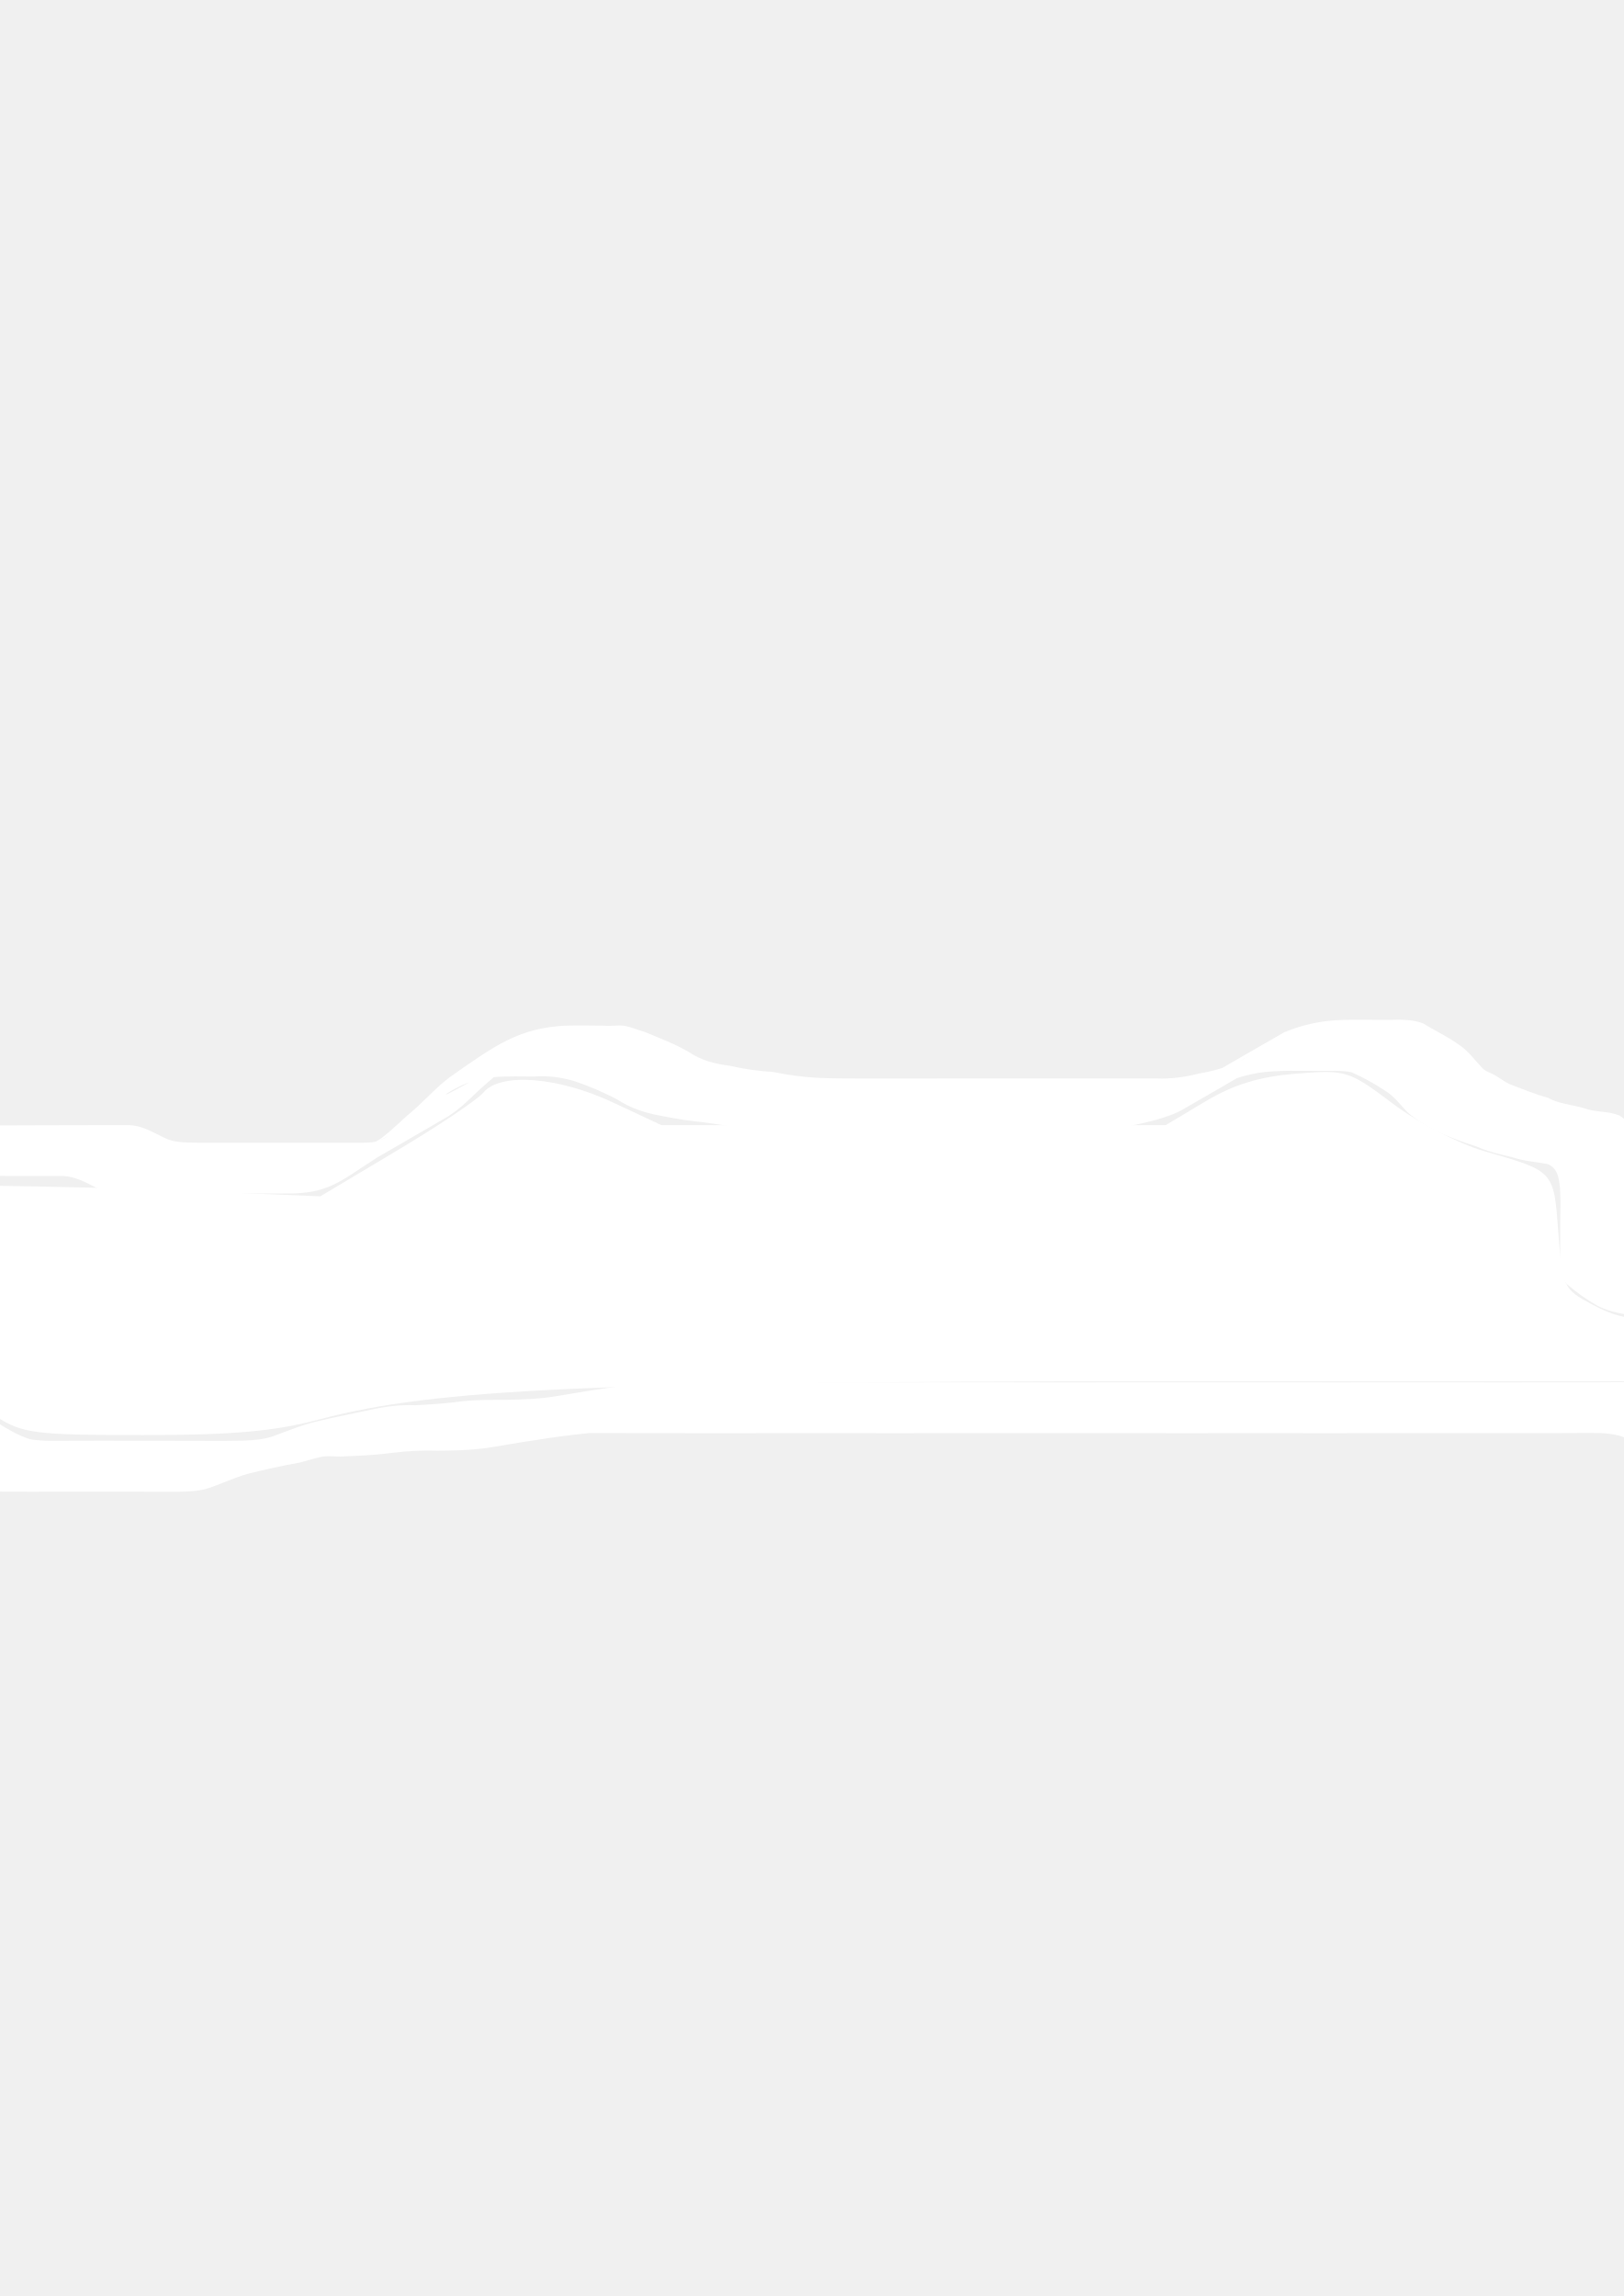
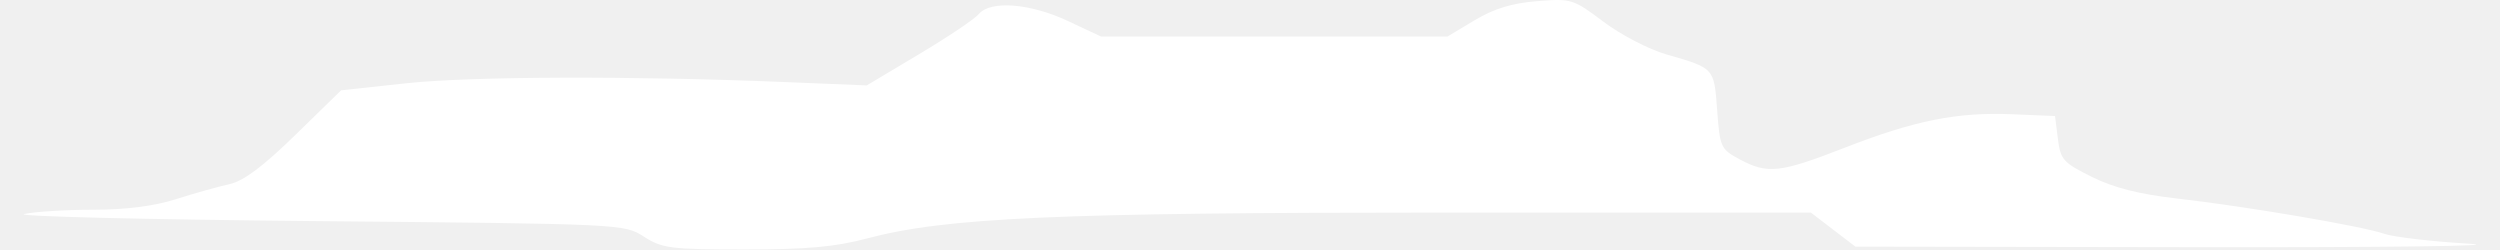
- <svg xmlns="http://www.w3.org/2000/svg" width="210mm" height="297mm" viewBox="0 0 210 297" version="1.1" id="svg7379">
+ <svg xmlns="http://www.w3.org/2000/svg" width="461" height="46" viewBox="-117.285 138.668 461.751 46.966" version="1.1" id="svg7379">
  <defs id="defs7373" />
  <g id="layer1">
-     <path style="display:inline;opacity:1;fill:#ffffff;stroke-width:0.265" id="path5397" d="m -157.723,178.041 c 1.954,0.041 3.908,0.018 5.862,0.012 1.846,-0.006 3.692,-2.6e-4 5.538,0.016 2.273,0.002 4.546,-2.6e-4 6.818,-0.007 1.878,-0.008 3.756,-0.004 5.635,-0.007 1.832,0.079 3.623,-0.011 5.432,-0.271 1.81,-0.588 3.66,-0.927 5.55,-1.104 1.237,-0.167 2.505,0.016 3.727,-0.269 0.609,-0.142 1.194,-0.372 1.791,-0.556 3.754,-2.309 -0.161,0.111 -7.83,4.442 -0.328,0.185 0.638,-0.401 0.957,-0.601 0.719,-0.451 1.283,-0.817 2.024,-1.233 3.569,-2.003 7.146,-3.991 10.72,-5.987 2.456,-0.8 5.039,-1.059 7.605,-1.203 1.985,-0.065 3.97,-0.045 5.956,-0.036 1.723,0.007 3.446,0.007 5.168,0.007 1.416,0.005 2.832,-0.007 4.248,-0.007 1.222,-0.09 2.551,-0.307 3.699,-0.77 0.963,-0.407 2.039,-0.311 3.008,-0.697 0.481,-0.192 0.921,-0.473 1.388,-0.696 1.571,-0.647 3.186,-1.16 4.798,-1.692 1.113,-0.615 2.824,-0.187 3.888,-0.789 0.208,-0.118 0.362,-0.312 0.543,-0.467 -14.087,7.992 -10.865,7.212 -8.235,4.379 0.915,-0.986 1.757,-1.999 2.741,-2.922 1.582,-1.363 3.038,-2.863 4.508,-4.344 1.632,-1.678 3.364,-3.249 5.01,-4.913 4.071,-3.806 9.013,-7.622 14.483,-8.755 1.731,-0.659 3.592,-0.686 5.379,-1.062 1.765,-0.417 3.565,-0.565 5.371,-0.644 1.862,0.075 3.672,-0.195 5.506,-0.461 1.838,-0.244 3.696,-0.303 5.549,-0.329 0.919,-0.129 1.899,0.128 2.814,-0.02 0.814,-0.132 1.833,-0.577 2.652,-0.798 1.766,-0.49 3.587,-0.614 5.407,-0.681 1.811,-0.055 3.623,-0.037 5.435,-0.035 1.81,0.001 3.62,0.008 5.43,0.007 2.101,-0.001 4.202,0.011 6.304,0.022 2.7,0.019 5.4,0.002 8.1,-0.007 1.964,-0.014 3.927,-0.01 5.891,-0.013 1.837,0.001 3.674,5.3e-4 5.51,-0.003 1.726,0.021 3.077,0.918 4.573,1.618 0.995,0.516 2.107,0.592 3.205,0.638 1.592,0.032 3.185,0.029 4.778,0.024 1.824,-0.009 3.648,-0.006 5.472,-0.01 1.857,0.008 3.713,-0.005 5.57,8e-4 1.827,-0.002 3.653,-8e-4 5.48,2.6e-4 1.216,-0.011 2.499,0.11 3.647,-0.402 0.307,-0.137 1.155,-0.688 0.862,-0.523 -2.892,1.628 -5.773,3.276 -8.659,4.914 0.291,-0.191 0.573,-0.397 0.874,-0.573 3.48,-2.033 6.973,-4.044 10.466,-6.053 1.178,-0.677 0.684,-0.353 1.884,-0.937 0.3,-0.146 1.179,-0.628 0.889,-0.461 -2.86,1.652 -5.735,3.278 -8.602,4.918 2.123,-1.132 3.834,-2.818 5.594,-4.423 1.912,-1.528 3.477,-3.413 5.423,-4.897 5.902,-4.159 9.07,-6.466 15.212,-6.714 1.599,-0.035 3.198,-0.006 4.797,0.007 0.852,0.113 1.756,-0.113 2.604,0.018 0.899,0.139 1.833,0.573 2.712,0.816 1.905,0.796 3.877,1.534 5.659,2.583 1.623,1.098 3.458,1.546 5.371,1.786 1.819,0.431 3.669,0.671 5.533,0.79 1.81,0.376 3.636,0.62 5.48,0.742 1.847,0.098 3.697,0.1 5.546,0.1 2.057,0.004 4.114,0.007 6.172,0.004 1.934,-0.011 3.868,-0.006 5.802,-0.009 1.814,-0.004 3.628,5.3e-4 5.441,-0.002 1.823,0.007 3.645,7.9e-4 5.468,-0.003 1.674,-0.007 3.349,0.003 5.023,0.002 1.753,-0.006 3.507,0.002 5.26,0.001 1.803,-0.003 3.605,0.002 5.408,-8e-4 1.851,0.088 3.695,-0.181 5.485,-0.639 1.948,-0.319 3.758,-0.872 5.535,-1.73 4.137,-2.453 -2.673,1.591 -7.799,4.445 -0.34,0.189 0.643,-0.44 0.958,-0.667 0.388,-0.28 1.415,-1.083 1.844,-1.334 3.462,-2.032 6.954,-4.014 10.431,-6.021 1.771,-0.765 3.62,-1.227 5.527,-1.474 1.417,-0.166 2.843,-0.171 4.267,-0.168 1.262,0.002 2.523,0.008 3.785,0.014 1.519,-0.035 2.962,-0.081 4.402,0.443 1.49,0.932 3.123,1.661 4.543,2.701 1.214,0.752 2.053,1.935 3.021,2.963 0.441,0.564 1.136,0.691 1.71,1.03 0.692,0.408 1.26,0.861 2.001,1.206 1.627,0.606 3.225,1.276 4.902,1.739 1.431,0.794 3.059,0.878 4.59,1.322 1.5,0.577 3.143,0.356 4.616,0.95 1.513,0.889 1.987,2.419 2.242,4.052 0.154,1.459 0.14,2.929 0.136,4.395 -0.014,1.354 -0.026,2.707 -0.032,4.061 0.112,1.109 -0.399,2.61 0.47,3.486 1.205,0.866 2.345,1.833 3.678,2.496 1.647,0.718 3.431,0.842 5.201,0.918 0.068,0.002 1.726,0.042 1.809,0.028 0.762,-0.134 2.667,-1.067 3.44,-1.376 3.747,-1.769 7.68,-3.075 11.538,-4.573 4.305,-1.863 8.876,-3.033 13.475,-3.901 3.67,-0.588 7.392,-0.68 11.1,-0.74 2.381,-0.037 4.763,-0.024 7.144,-0.021 1.888,-0.05 3.292,-0.141 5.007,0.748 0.944,0.746 1.273,1.838 1.409,2.983 0.061,0.942 0.041,1.887 0.021,2.83 -0.018,1.072 -0.221,2.122 0.451,3.021 1.094,0.938 2.374,1.549 3.739,1.977 1.97,1.244 3.965,2.394 6.194,3.097 1.856,0.38 3.738,0.471 5.607,0.774 2.223,0.706 4.539,0.931 6.853,1.089 2.304,0.128 4.613,0.136 6.92,0.134 1.26,-0.004 2.563,-0.056 3.796,0.266 0.763,0.199 1.49,0.522 2.243,0.757 2.686,0.754 5.399,1.374 8.164,1.751 2.029,0.536 4.135,0.632 6.183,1.038 1.798,0.416 3.632,0.572 5.471,0.658 1.812,0.617 3.66,1.099 5.494,1.644 1.794,0.721 3.666,1.132 5.585,1.308 2.146,0.457 4.322,0.67 6.509,0.794 2.061,0.099 4.125,0.088 6.187,0.094 1.883,-0.005 3.767,-0.004 5.65,-0.008 1.82,-0.006 3.64,-0.001 5.461,-0.004 1.828,0.004 3.655,-0.003 5.483,0.003 1.849,-0.003 3.698,-0.002 5.547,-5.3e-4 1.83,0.02 3.559,-0.331 5.057,0.921 0.253,0.628 0.543,0.981 0.217,1.693 -0.627,1.366 -3.02,2.538 -4.245,3.294 -10.02,6.254 -9.946,6.329 -18.862,7.475 -3.04,0.385 -6.1,0.584 -9.162,0.686 -2.084,0.068 -4.169,0.068 -6.254,0.067 -1.855,2.3e-4 -3.711,-0.006 -5.566,-0.004 -1.832,-0.004 -3.665,0.002 -5.497,-0.004 -1.849,0.003 -3.698,0.002 -5.547,7.9e-4 -1.82,0.006 -3.641,-5.3e-4 -5.461,0.001 -1.841,-0.002 -3.682,-0.001 -5.523,0.002 -1.865,-0.004 -3.73,-0.004 -5.594,-0.004 -1.837,0.006 -3.675,1.1e-4 -5.512,0.002 -1.811,0.004 -3.621,-0.001 -5.432,0.002 -1.852,-0.009 -3.704,0.004 -5.556,-0.002 -1.869,0.003 -3.738,-0.002 -5.607,-2.6e-4 -1.823,0.004 -3.645,-7.9e-4 -5.468,0.002 -2.744,-0.025 -5.487,-0.029 -8.231,-0.039 -2.953,-0.012 -5.905,0.009 -8.858,0.027 -1.966,-7.9e-4 -3.931,0.016 -5.897,0.01 -1.857,0.003 -3.714,-0.002 -5.572,-2.4e-4 -1.82,0.004 -3.64,-8e-4 -5.46,0.002 -1.828,-0.004 -3.656,0.003 -5.484,-0.003 -1.849,0.003 -3.698,0.002 -5.547,5.3e-4 -1.859,0.002 -3.717,-0.002 -5.575,0.002 -1.808,-0.001 -3.616,-0.001 -5.425,0.002 -1.766,-0.002 -3.533,-0.002 -5.299,2.6e-4 -1.953,0.101 -3.739,-0.776 -5.429,-1.652 -2.006,-1.283 -3.677,-2.959 -5.759,-4.138 -1.324,-0.802 -2.788,-0.979 -4.298,-1.037 -1.46,-0.024 -2.921,0.001 -4.382,0.012 -1.622,0.016 -3.243,0.007 -4.865,0.009 -1.794,0.003 -3.587,-0.002 -5.381,5.3e-4 -1.83,-0.004 -3.66,0.003 -5.49,-0.003 -1.85,0.003 -3.699,0.002 -5.549,5.3e-4 -1.859,0.002 -3.717,-0.002 -5.576,0.002 -1.808,-0.001 -3.616,-0.001 -5.425,0.002 -1.859,-0.004 -3.719,-0.004 -5.578,-0.005 -1.837,0.006 -3.675,8e-5 -5.512,0.002 -1.842,-0.002 -3.684,-0.001 -5.526,0.003 -1.824,-0.009 -3.648,0.004 -5.471,-0.003 -1.866,0.003 -3.731,-0.003 -5.597,-8e-4 -1.823,0.004 -3.646,-7.9e-4 -5.468,0.002 -1.828,-0.004 -3.656,0.003 -5.484,-0.003 -1.849,0.003 -3.698,0.002 -5.547,5.3e-4 -1.859,0.002 -3.717,-0.002 -5.575,0.002 -1.808,-0.001 -3.616,-0.001 -5.425,0.002 -1.859,-0.004 -3.719,-0.004 -5.578,-0.005 -1.837,0.006 -3.675,8e-5 -5.512,0.002 -1.773,0.007 -3.545,-2.6e-4 -5.318,7.9e-4 -1.652,0.002 -3.304,0.005 -4.956,0.006 -1.632,0.005 -3.264,-0.005 -4.895,-0.005 -1.903,0.005 -3.805,-0.009 -5.708,-0.007 -2.25,-0.007 -4.499,-0.01 -6.749,-0.003 -2.293,0.237 -4.573,0.521 -6.846,0.899 -2.283,0.303 -4.537,0.772 -6.818,1.087 -1.959,0.238 -3.936,0.279 -5.907,0.292 -1.925,-0.061 -3.819,0.02 -5.726,0.263 -2.052,0.273 -4.12,0.388 -6.188,0.46 -0.942,0.12 -1.931,-0.101 -2.87,0.033 -1.013,0.145 -2.074,0.546 -3.073,0.781 -2.243,0.393 -4.457,0.901 -6.667,1.443 -1.878,0.516 -3.617,1.409 -5.475,1.978 -1.378,0.341 -2.807,0.342 -4.218,0.358 -1.52,0.004 -3.039,-0.003 -4.559,-0.015 -1.707,-0.009 -3.413,-0.006 -5.12,-0.004 -1.543,0.001 -3.087,0.002 -4.63,0.002 -1.362,-0.001 -2.723,0.007 -4.085,0.006 -1.36,0.001 -2.72,0.002 -4.08,-0.01 -1.786,0.048 -3.495,0.08 -5.219,-0.415 -1.546,-0.733 -3.152,-1.47 -4.526,-2.496 -1.336,-1.019 -2.843,-1.713 -4.46,-2.138 -1.359,-0.272 -2.753,-0.255 -4.133,-0.26 -1.703,-0.004 -3.405,0.01 -5.108,0.007 -1.847,0.006 -3.694,0.006 -5.541,0.005 -1.822,0.006 -3.645,-2.7e-4 -5.467,0.001 -1.81,0.004 -3.62,-0.002 -5.43,0.001 -1.852,-0.009 -3.704,0.004 -5.557,-0.002 -1.869,0.003 -3.738,-0.002 -5.607,-2.6e-4 -1.823,0.004 -3.645,-8e-4 -5.468,0.002 -1.828,-0.004 -3.656,0.003 -5.484,-0.003 -1.849,0.003 -3.698,0.002 -5.547,5.3e-4 -1.859,0.002 -3.717,-0.002 -5.575,0.002 -1.808,-0.001 -3.616,-0.001 -5.425,0.002 -1.859,-0.004 -3.719,-0.004 -5.578,-0.005 -1.837,0.006 -3.675,7e-5 -5.512,0.002 -1.842,-0.002 -3.684,-0.001 -5.526,0.003 -1.824,-0.009 -3.648,0.004 -5.471,-0.003 -1.866,0.003 -3.731,-0.003 -5.597,-8e-4 -1.823,0.004 -3.646,-7.9e-4 -5.468,0.002 -1.852,-0.009 -3.705,0.004 -5.557,-0.002 -1.827,0.002 -3.653,8e-4 -5.479,-2.4e-4 -1.918,0.083 -3.802,-0.023 -5.7,-0.275 -2.26,-0.296 -4.538,-0.397 -6.815,-0.455 -1.97,-0.037 -3.94,-0.036 -5.91,-0.03 -2.066,-0.018 -4.131,0.003 -6.197,5.3e-4 -1.915,0.006 -3.831,0.001 -5.746,0.004 -1.761,-0.04 -3.478,-0.051 -5.206,0.296 -1.204,0.345 -2.489,0.252 -3.679,0.611 -0.628,0.152 -4.097,-3.274 -4.734,-3.162 l 11.796,-3.212 -2.712,-3.389 c 0.628,-0.141 3.968,3.106 4.598,2.973 1.234,-0.159 2.464,-0.327 3.688,-0.554 1.755,-0.22 3.525,-0.116 5.29,-0.134 1.912,0.002 3.825,-0.002 5.737,0.002 2.07,-0.005 4.139,0.011 6.209,-0.008 1.969,0.007 3.938,0.007 5.905,0.078 2.299,0.091 4.595,0.241 6.878,0.528 1.876,0.198 3.755,0.16 5.639,0.155 1.827,-0.001 3.653,-0.003 5.48,-2.4e-4 1.854,-0.006 3.708,0.007 5.562,-0.002 1.821,0.003 3.641,-0.002 5.462,0.002 1.866,0.002 3.732,-0.003 5.599,-8e-4 1.826,-0.006 3.653,0.006 5.479,-0.003 1.84,0.004 3.679,0.005 5.519,0.003 1.836,0.002 3.671,-0.004 5.507,0.002 1.864,-5.3e-4 3.728,-0.001 5.591,-0.005 1.806,0.003 3.612,0.004 5.419,0.002 1.857,0.003 3.714,-5.3e-4 5.571,0.002 1.849,-7.9e-4 3.697,-0.002 5.546,5.3e-4 1.831,-0.006 3.662,7.9e-4 5.492,-0.003 1.821,0.003 3.641,-0.002 5.461,0.002 1.869,0.002 3.739,-0.003 5.608,-2.6e-4 1.854,-0.006 3.708,0.007 5.562,-0.002 1.809,0.003 3.617,-0.002 5.426,0.002 1.821,0.002 3.642,-0.005 5.464,7.9e-4 1.847,-0.002 3.693,-0.004 5.54,-0.008 1.716,-0.012 3.432,-0.022 5.148,-0.014 1.452,0.032 2.921,0.08 4.317,0.525 1.657,0.587 3.223,1.38 4.64,2.429 1.346,0.849 2.746,1.679 4.269,2.159 1.683,0.289 3.386,0.19 5.088,0.197 1.369,-0.012 2.739,-0.011 4.108,-0.01 1.356,-0.002 2.713,0.007 4.069,0.006 1.541,2.6e-4 3.082,7.9e-4 4.624,0.003 1.706,0.003 3.411,0.009 5.117,0.01 1.519,-0.004 3.039,0.015 4.558,-0.023 1.358,-0.054 2.726,-0.144 4.013,-0.624 1.806,-0.667 3.59,-1.405 5.468,-1.853 2.217,-0.537 4.454,-0.972 6.686,-1.444 2.021,-0.472 4.014,-0.744 6.098,-0.663 2.045,-0.088 4.086,-0.24 6.116,-0.514 1.933,-0.203 3.865,-0.179 5.807,-0.183 1.94,-0.045 3.885,-0.103 5.807,-0.396 2.265,-0.342 4.516,-0.775 6.786,-1.088 2.309,-0.366 4.635,-0.656 6.971,-0.769 2.253,0.007 4.505,0.004 6.758,-0.003 1.909,0.002 3.818,-0.012 5.727,-0.007 1.637,-1.6e-4 3.273,-0.01 4.91,-0.005 1.646,0.001 3.292,0.004 4.939,0.006 1.772,0.001 3.544,-0.006 5.316,7.9e-4 1.836,0.002 3.671,-0.004 5.507,0.002 1.864,-5.3e-4 3.728,-0.001 5.591,-0.005 1.806,0.003 3.612,0.004 5.419,0.002 1.857,0.003 3.714,-5.3e-4 5.571,0.002 1.849,-7.9e-4 3.697,-0.002 5.546,5.3e-4 1.831,-0.006 3.662,7.9e-4 5.493,-0.003 1.821,0.003 3.641,-0.002 5.462,0.002 1.866,0.002 3.732,-0.003 5.599,-7.9e-4 1.826,-0.006 3.653,0.006 5.479,-0.003 1.84,0.004 3.679,0.005 5.519,0.003 1.836,0.002 3.671,-0.004 5.507,0.002 1.864,-5.3e-4 3.728,-0.001 5.591,-0.005 1.806,0.003 3.612,0.004 5.419,0.002 1.857,0.003 3.714,-5.3e-4 5.571,0.002 1.849,-8e-4 3.698,-0.002 5.547,7.9e-4 1.833,-0.006 3.666,7.9e-4 5.499,-0.003 1.794,0.003 3.588,-0.002 5.382,-0.003 1.626,-0.003 3.253,-0.017 4.879,-0.028 1.48,-0.012 2.963,-0.043 4.44,0.057 1.625,0.171 3.157,0.588 4.533,1.51 1.985,1.257 3.681,2.901 5.735,4.045 1.648,0.773 3.292,1.387 5.151,1.22 1.766,0.003 3.532,0.003 5.298,2.6e-4 1.806,0.003 3.612,0.004 5.419,0.002 1.857,0.003 3.714,-5.3e-4 5.571,0.002 1.849,-8e-4 3.697,-0.002 5.546,5.3e-4 1.831,-0.006 3.662,7.9e-4 5.493,-0.003 1.818,0.003 3.636,-0.002 5.454,0.002 1.857,0.002 3.715,-0.004 5.572,-2.3e-4 1.956,-0.005 3.913,0.011 5.869,0.01 2.928,0.019 5.855,0.039 8.783,0.027 2.78,-0.01 5.559,-0.015 8.339,-0.039 1.821,0.003 3.641,-0.002 5.462,0.002 1.869,0.002 3.739,-0.003 5.608,-2.7e-4 1.854,-0.006 3.708,0.007 5.562,-0.002 1.809,0.003 3.618,-0.002 5.427,0.002 1.836,0.002 3.671,-0.005 5.507,0.002 1.869,-5.3e-4 3.738,-7.9e-4 5.607,-0.004 1.839,0.004 3.678,0.005 5.516,0.002 1.819,0.002 3.639,-0.005 5.458,0.001 1.848,-7.9e-4 3.697,-0.002 5.545,5.3e-4 1.835,-0.006 3.67,0.001 5.505,-7.9e-4 1.853,0.005 3.705,0.004 5.558,0.01 2.06,-1.3e-4 4.121,-0.002 6.181,-0.064 3.028,-0.12 6.053,-0.314 9.056,-0.732 1.579,-0.2 3.176,-0.348 4.73,-0.702 3.958,-0.903 9.94,-4.63 -5.071,3.825 1.642,-0.946 3.263,-2.005 4.884,-2.951 -1.378,-0.744 -3.118,-0.23 -4.612,-0.375 -1.849,7.9e-4 -3.697,0.002 -5.546,-7.9e-4 -1.83,0.006 -3.661,-8e-4 -5.491,0.003 -1.818,-0.003 -3.636,0.003 -5.454,5.2e-4 -1.883,-1.7e-4 -3.765,0.01 -5.648,0.001 -2.07,-0.006 -4.141,-0.044 -6.207,-0.167 -2.2,-0.168 -4.377,-0.461 -6.552,-0.826 -1.962,-0.261 -3.847,-0.805 -5.713,-1.463 -1.763,-0.535 -3.541,-1.077 -5.346,-1.43 -1.863,-0.132 -3.708,-0.371 -5.535,-0.768 -2.056,-0.306 -4.108,-0.612 -6.144,-1.039 -2.78,-0.479 -5.52,-1.151 -8.243,-1.886 -1.939,-0.563 -3.856,-0.876 -5.886,-0.737 -2.308,-0.022 -4.616,-0.056 -6.918,-0.234 -2.352,-0.196 -4.672,-0.539 -6.962,-1.118 -1.91,-0.282 -3.864,-0.337 -5.712,-0.949 -2.175,-0.833 -4.125,-2.067 -6.209,-3.086 -1.525,-0.582 -3.017,-1.32 -4.152,-2.525 -0.802,-1.139 -0.912,-2.27 -0.81,-3.641 0.004,-0.91 0.038,-1.82 0.022,-2.73 -0.032,-0.746 -0.062,-1.569 -0.786,-1.978 -1.49,-0.593 -3.107,-0.327 -4.676,-0.392 -2.348,-0.019 -4.696,-0.039 -7.044,-0.023 -3.653,0.062 -7.32,0.18 -10.922,0.85 -4.547,0.921 -9.033,2.157 -13.298,4.008 -3.929,1.512 -7.884,2.951 -11.707,4.721 -1.842,0.733 -3.564,1.305 -5.579,0.984 -1.893,-0.145 -3.771,-0.425 -5.476,-1.319 -1.401,-0.809 -2.754,-1.752 -3.965,-2.824 -0.954,-1.266 -0.876,-2.654 -0.82,-4.183 0,-1.353 0,-2.707 0.016,-4.06 0.02,-1.42 0.057,-2.842 -0.048,-4.259 -0.137,-1.215 -0.306,-2.467 -1.582,-2.971 -1.523,-0.318 -3.101,-0.372 -4.583,-0.898 -1.57,-0.345 -3.112,-0.719 -4.59,-1.372 -1.708,-0.541 -3.389,-1.171 -5.03,-1.891 -1.373,-0.734 -2.77,-1.515 -3.932,-2.554 -0.929,-0.967 -1.726,-2.077 -2.89,-2.782 -1.369,-0.91 -2.843,-1.731 -4.344,-2.389 -1.398,-0.282 -2.821,-0.151 -4.24,-0.176 -1.259,-0.002 -2.518,-0.011 -3.777,-0.008 -1.383,0.019 -2.77,0.061 -4.139,0.282 -1.831,0.341 -3.623,0.875 -5.269,1.763 2.881,-1.68 5.757,-3.37 8.643,-5.041 0.318,-0.184 -0.634,0.375 -0.939,0.581 -0.645,0.436 -1.179,1.03 -1.846,1.432 -3.445,2.074 -6.934,4.072 -10.42,6.077 -0.3,0.172 -0.622,0.301 -0.934,0.452 -1.842,0.731 -3.736,1.189 -5.681,1.562 -1.865,0.341 -3.738,0.542 -5.637,0.452 -1.802,-0.003 -3.604,0.002 -5.406,-8e-4 -1.754,-0.001 -3.509,0.007 -5.263,0.001 -1.677,-2e-4 -3.353,0.009 -5.03,0.002 -1.82,-0.003 -3.641,-0.01 -5.461,-0.003 -1.812,-0.003 -3.623,0.002 -5.435,-0.002 -1.927,-0.002 -3.854,0.003 -5.781,-0.005 -2.066,2.1e-4 -4.133,0.011 -6.199,0.01 -1.864,-0.015 -3.731,-0.021 -5.59,-0.17 -1.84,-0.167 -3.65,-0.501 -5.48,-0.741 -1.881,-0.17 -3.733,-0.508 -5.587,-0.859 -1.987,-0.371 -3.865,-1.003 -5.566,-2.126 -1.778,-0.915 -3.634,-1.726 -5.531,-2.355 -1.714,-0.481 -3.381,-0.716 -5.173,-0.575 -1.578,-0.014 -3.159,-0.044 -4.736,0.045 -0.892,0.074 -1.777,0.153 -2.647,0.376 -3.633,0.93 -9.283,5.589 6.82,-4.369 -2.189,1.349 -3.539,3.172 -5.496,4.779 -1.812,1.552 -3.395,3.421 -5.499,4.596 -3.503,2.027 -6.996,4.072 -10.509,6.081 -0.584,0.334 -1.208,0.593 -1.801,0.909 -0.315,0.168 -1.245,0.696 -0.938,0.515 9.283,-5.455 11.303,-6.87 7.734,-4.424 -7.793,4.521 -8.488,6.748 -15.286,6.626 -1.827,0.001 -3.654,0.003 -5.481,1.5e-4 -1.858,0.006 -3.716,-0.007 -5.574,0.003 -1.823,-0.001 -3.646,0.007 -5.469,0.01 -1.628,0.003 -3.259,0.038 -4.885,-0.062 -1.195,-0.141 -2.362,-0.394 -3.418,-1.001 -1.363,-0.695 -2.679,-1.292 -4.26,-1.215 -1.834,-0.004 -3.668,-0.004 -5.502,-0.003 -1.952,-0.003 -3.904,0.001 -5.856,-0.013 -2.694,-0.009 -5.388,-0.026 -8.081,-0.007 -2.121,0.011 -4.242,0.023 -6.362,0.019 -1.809,-0.005 -3.617,-0.003 -5.426,-0.01 -1.8,-0.002 -3.601,-0.002 -5.4,0.083 -1.778,0.119 -3.543,0.358 -5.258,0.865 -1.863,0.502 -3.693,0.705 -5.628,0.607 -1.831,0.063 -3.664,0.15 -5.477,0.437 -1.848,0.254 -3.696,0.35 -5.56,0.386 -1.78,0.127 -3.54,0.385 -5.287,0.748 -1.798,0.267 -3.587,0.566 -5.312,1.164 -4.005,1.568 -0.79,0.357 8.001,-4.818 0.266,-0.157 -0.556,0.269 -0.82,0.43 -0.934,0.569 -1.705,1.343 -2.534,2.047 -1.631,1.672 -3.317,3.27 -4.981,4.907 -1.471,1.487 -2.932,2.985 -4.451,4.424 -4.925,3.776 -4.904,8.252 -13.595,9.772 -1.484,0.467 -3.079,0.489 -4.533,1.089 -1.597,0.556 -3.216,1.056 -4.747,1.785 -1.455,0.606 -3.01,0.797 -4.501,1.296 -1.284,0.274 -2.574,0.578 -3.897,0.506 -1.409,-5.3e-4 -2.818,-0.012 -4.226,-0.011 -1.715,-0.006 -3.43,-0.016 -5.146,-0.027 -1.966,-0.007 -3.934,-0.025 -5.898,0.089 -2.495,0.185 -5.012,0.491 -7.329,1.498 2.793,-1.642 5.585,-3.284 8.378,-4.925 0.34,-0.2 -0.676,0.405 -1.018,0.602 -0.338,0.194 -0.681,0.379 -1.021,0.568 -0.308,0.221 -0.596,0.471 -0.923,0.662 -3.483,2.04 -6.976,4.064 -10.502,6.03 -0.29,0.162 -0.623,0.231 -0.934,0.347 -1.852,0.48 -3.728,0.53 -5.628,0.679 -1.873,0.254 -3.683,0.766 -5.537,1.118 -1.837,0.219 -3.68,0.16 -5.527,0.16 -1.872,-0.004 -3.743,8e-4 -5.615,-0.007 -2.266,-0.007 -4.532,-0.009 -6.799,-0.007 -1.86,0.016 -3.721,0.022 -5.581,0.016 -1.965,-0.008 -3.93,-0.03 -5.895,0.01 l 9.085,-6.601 z" />
    <path style="display:inline;opacity:1;fill:#ffffff;stroke-width:1.069" d="M -0.509,183.229 C -4.243,180.833 -4.383,180.826 -62.516,180.293 c -32.046,-0.294 -56.641,-0.895 -54.657,-1.336 1.984,-0.441 7.815,-0.802 12.957,-0.802 6.184,0 11.477,-0.677 15.635,-2.001 3.458,-1.101 7.97,-2.366 10.028,-2.813 2.638,-0.572 6.292,-3.299 12.383,-9.24 l 8.642,-8.428 12.205,-1.321 c 12.211,-1.321 42.51,-1.42 71.396,-0.233 l 15.358,0.631 9.854,-5.88 c 5.42,-3.234 10.474,-6.628 11.232,-7.541 2.179,-2.625 9.637,-2.056 16.756,1.279 l 6.276,2.94 h 32.607 32.607 l 5.121,-3.066 c 3.65,-2.186 7.027,-3.219 11.76,-3.598 6.463,-0.517 6.795,-0.414 12.519,3.895 3.234,2.434 8.526,5.187 11.76,6.118 9.143,2.632 9.03,2.508 9.622,10.538 0.514,6.981 0.674,7.328 4.26,9.245 5.243,2.803 7.563,2.545 19.735,-2.194 13.237,-5.154 21.199,-6.743 31.598,-6.307 l 8.018,0.336 0.535,4.276 c 0.493,3.944 0.991,4.502 6.414,7.188 4.14,2.05 8.885,3.253 16.036,4.067 13.001,1.48 34.87,5.203 39.021,6.644 1.764,0.612 8.98,1.453 16.036,1.868 7.056,0.415 -16.074,0.708 -51.4,0.65 l -64.229,-0.105 -4.192,-3.207 -4.192,-3.207 h -68.956 c -73.056,0 -93.937,0.938 -108.791,4.886 -5.943,1.58 -11.331,2.062 -22.985,2.059 -13.952,-0.004 -15.535,-0.204 -18.964,-2.405 z" id="path5401" />
  </g>
</svg>
